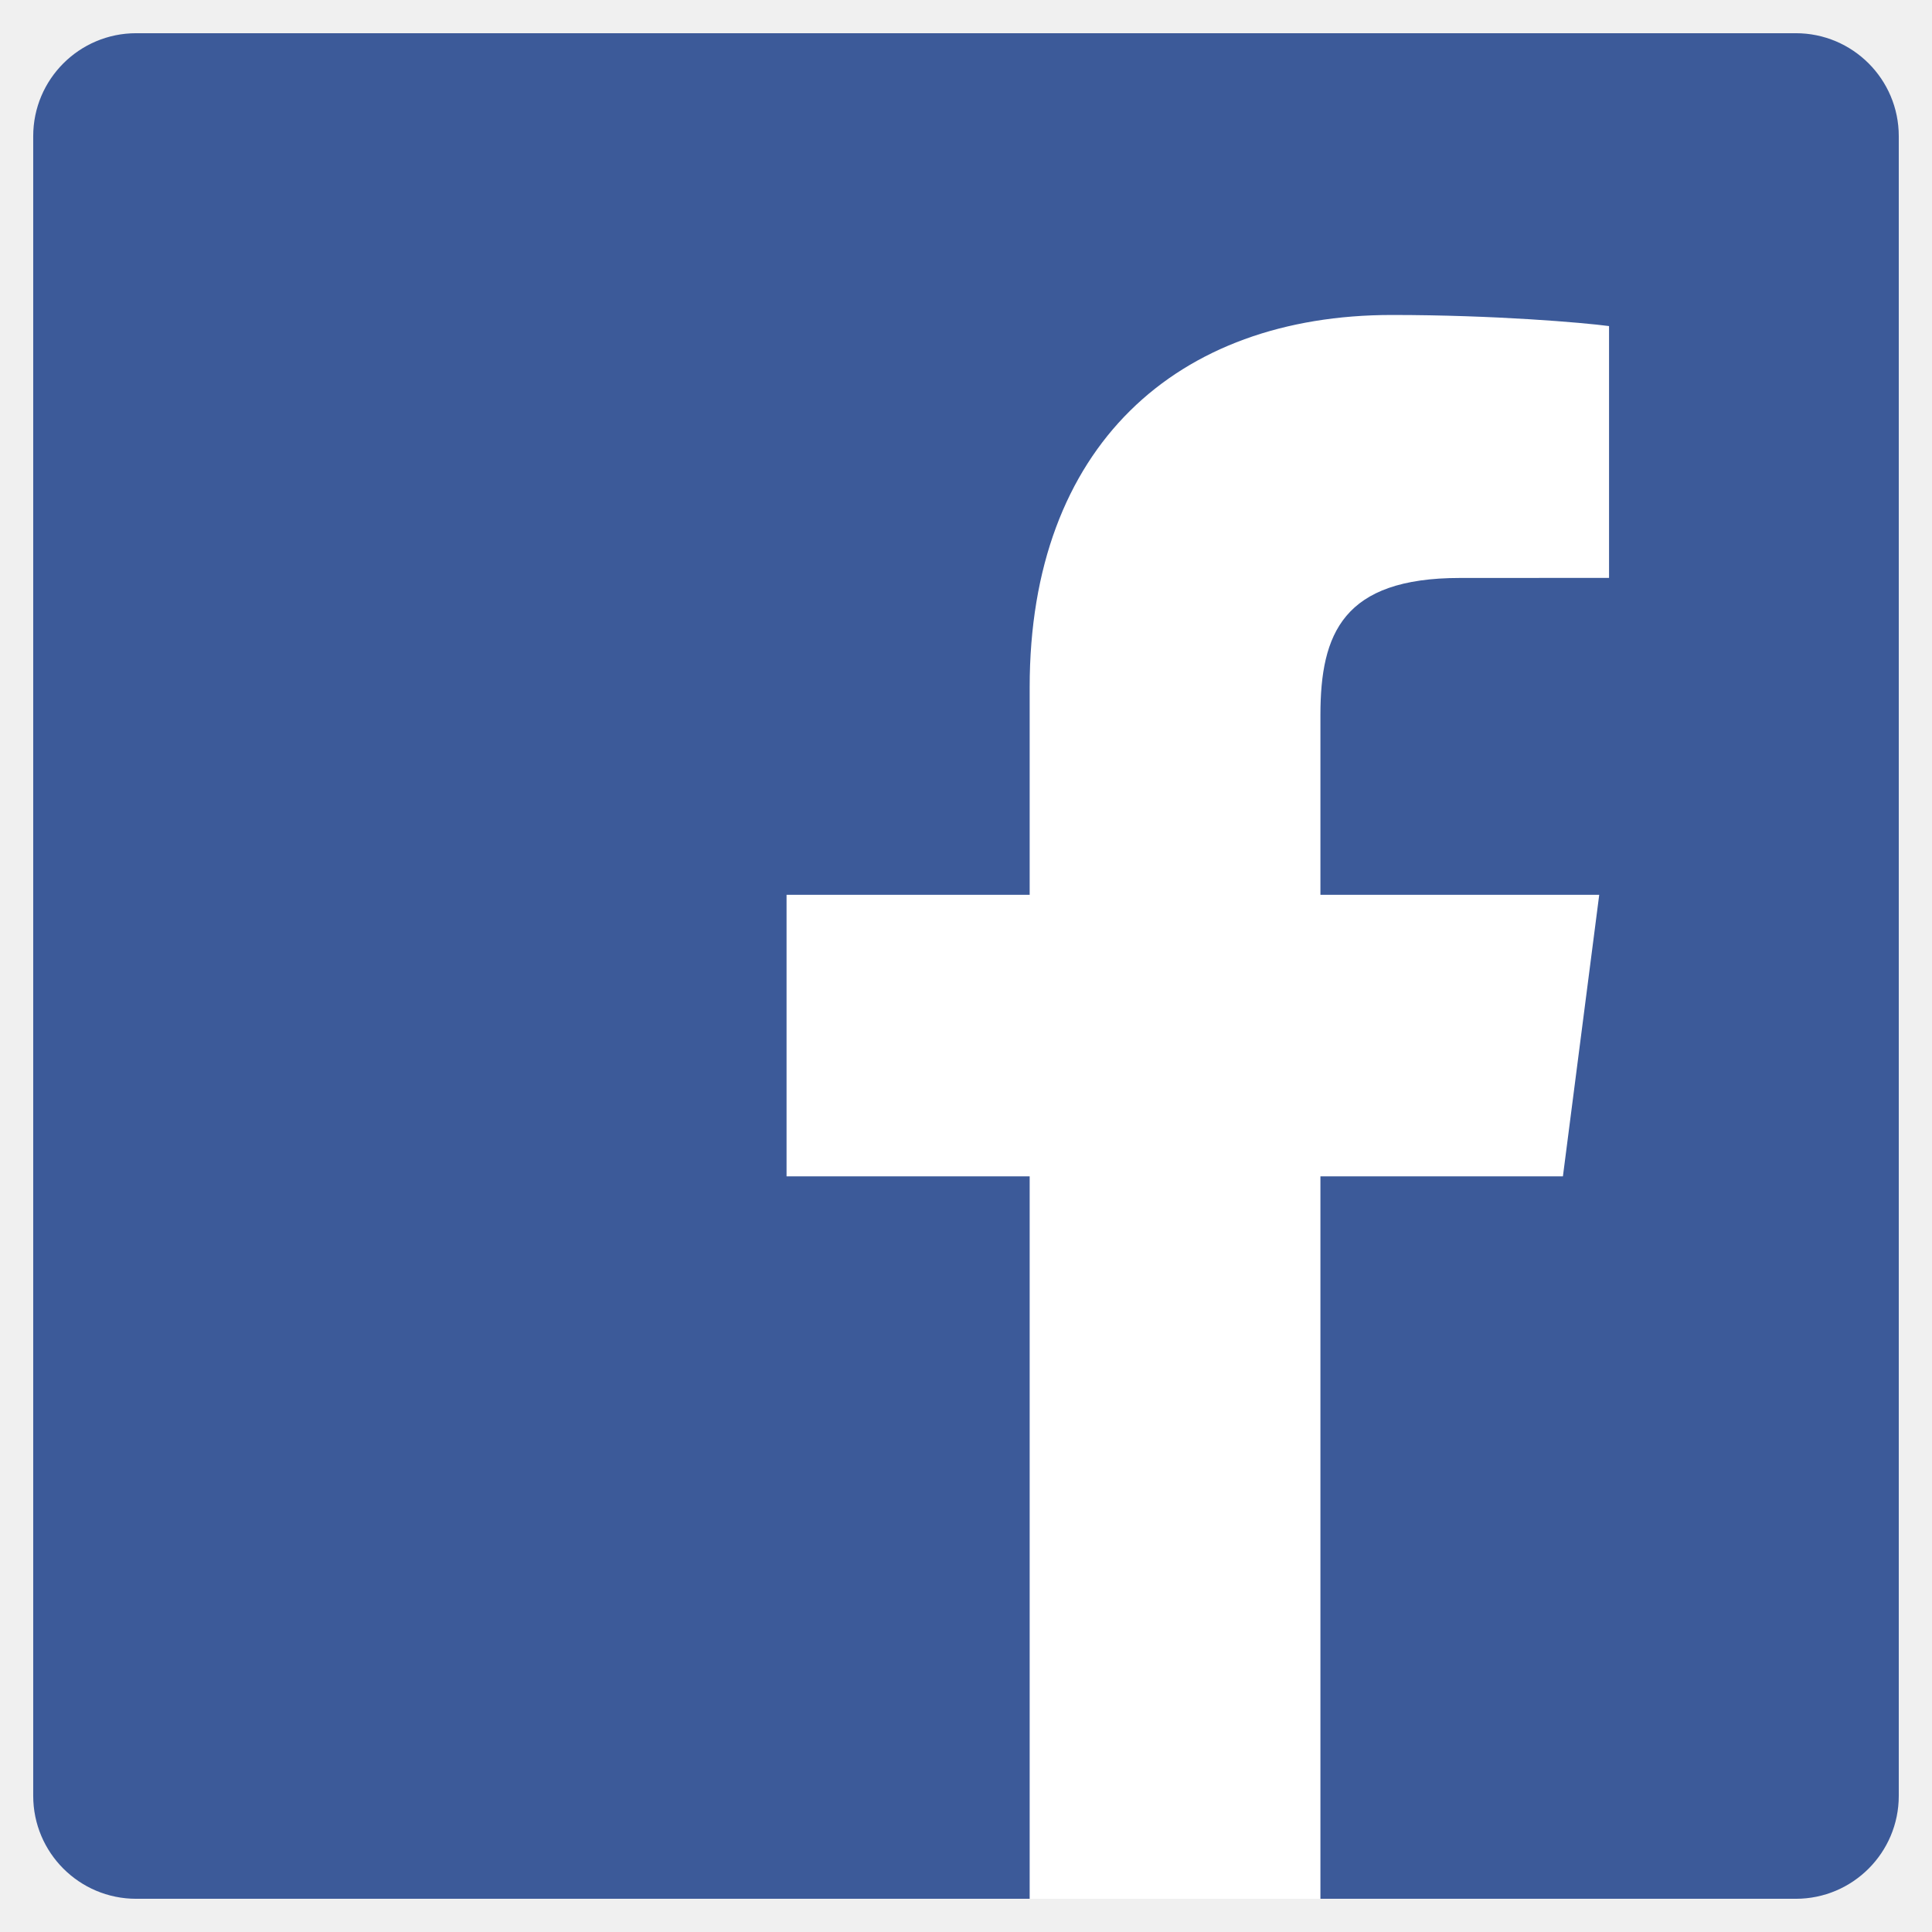
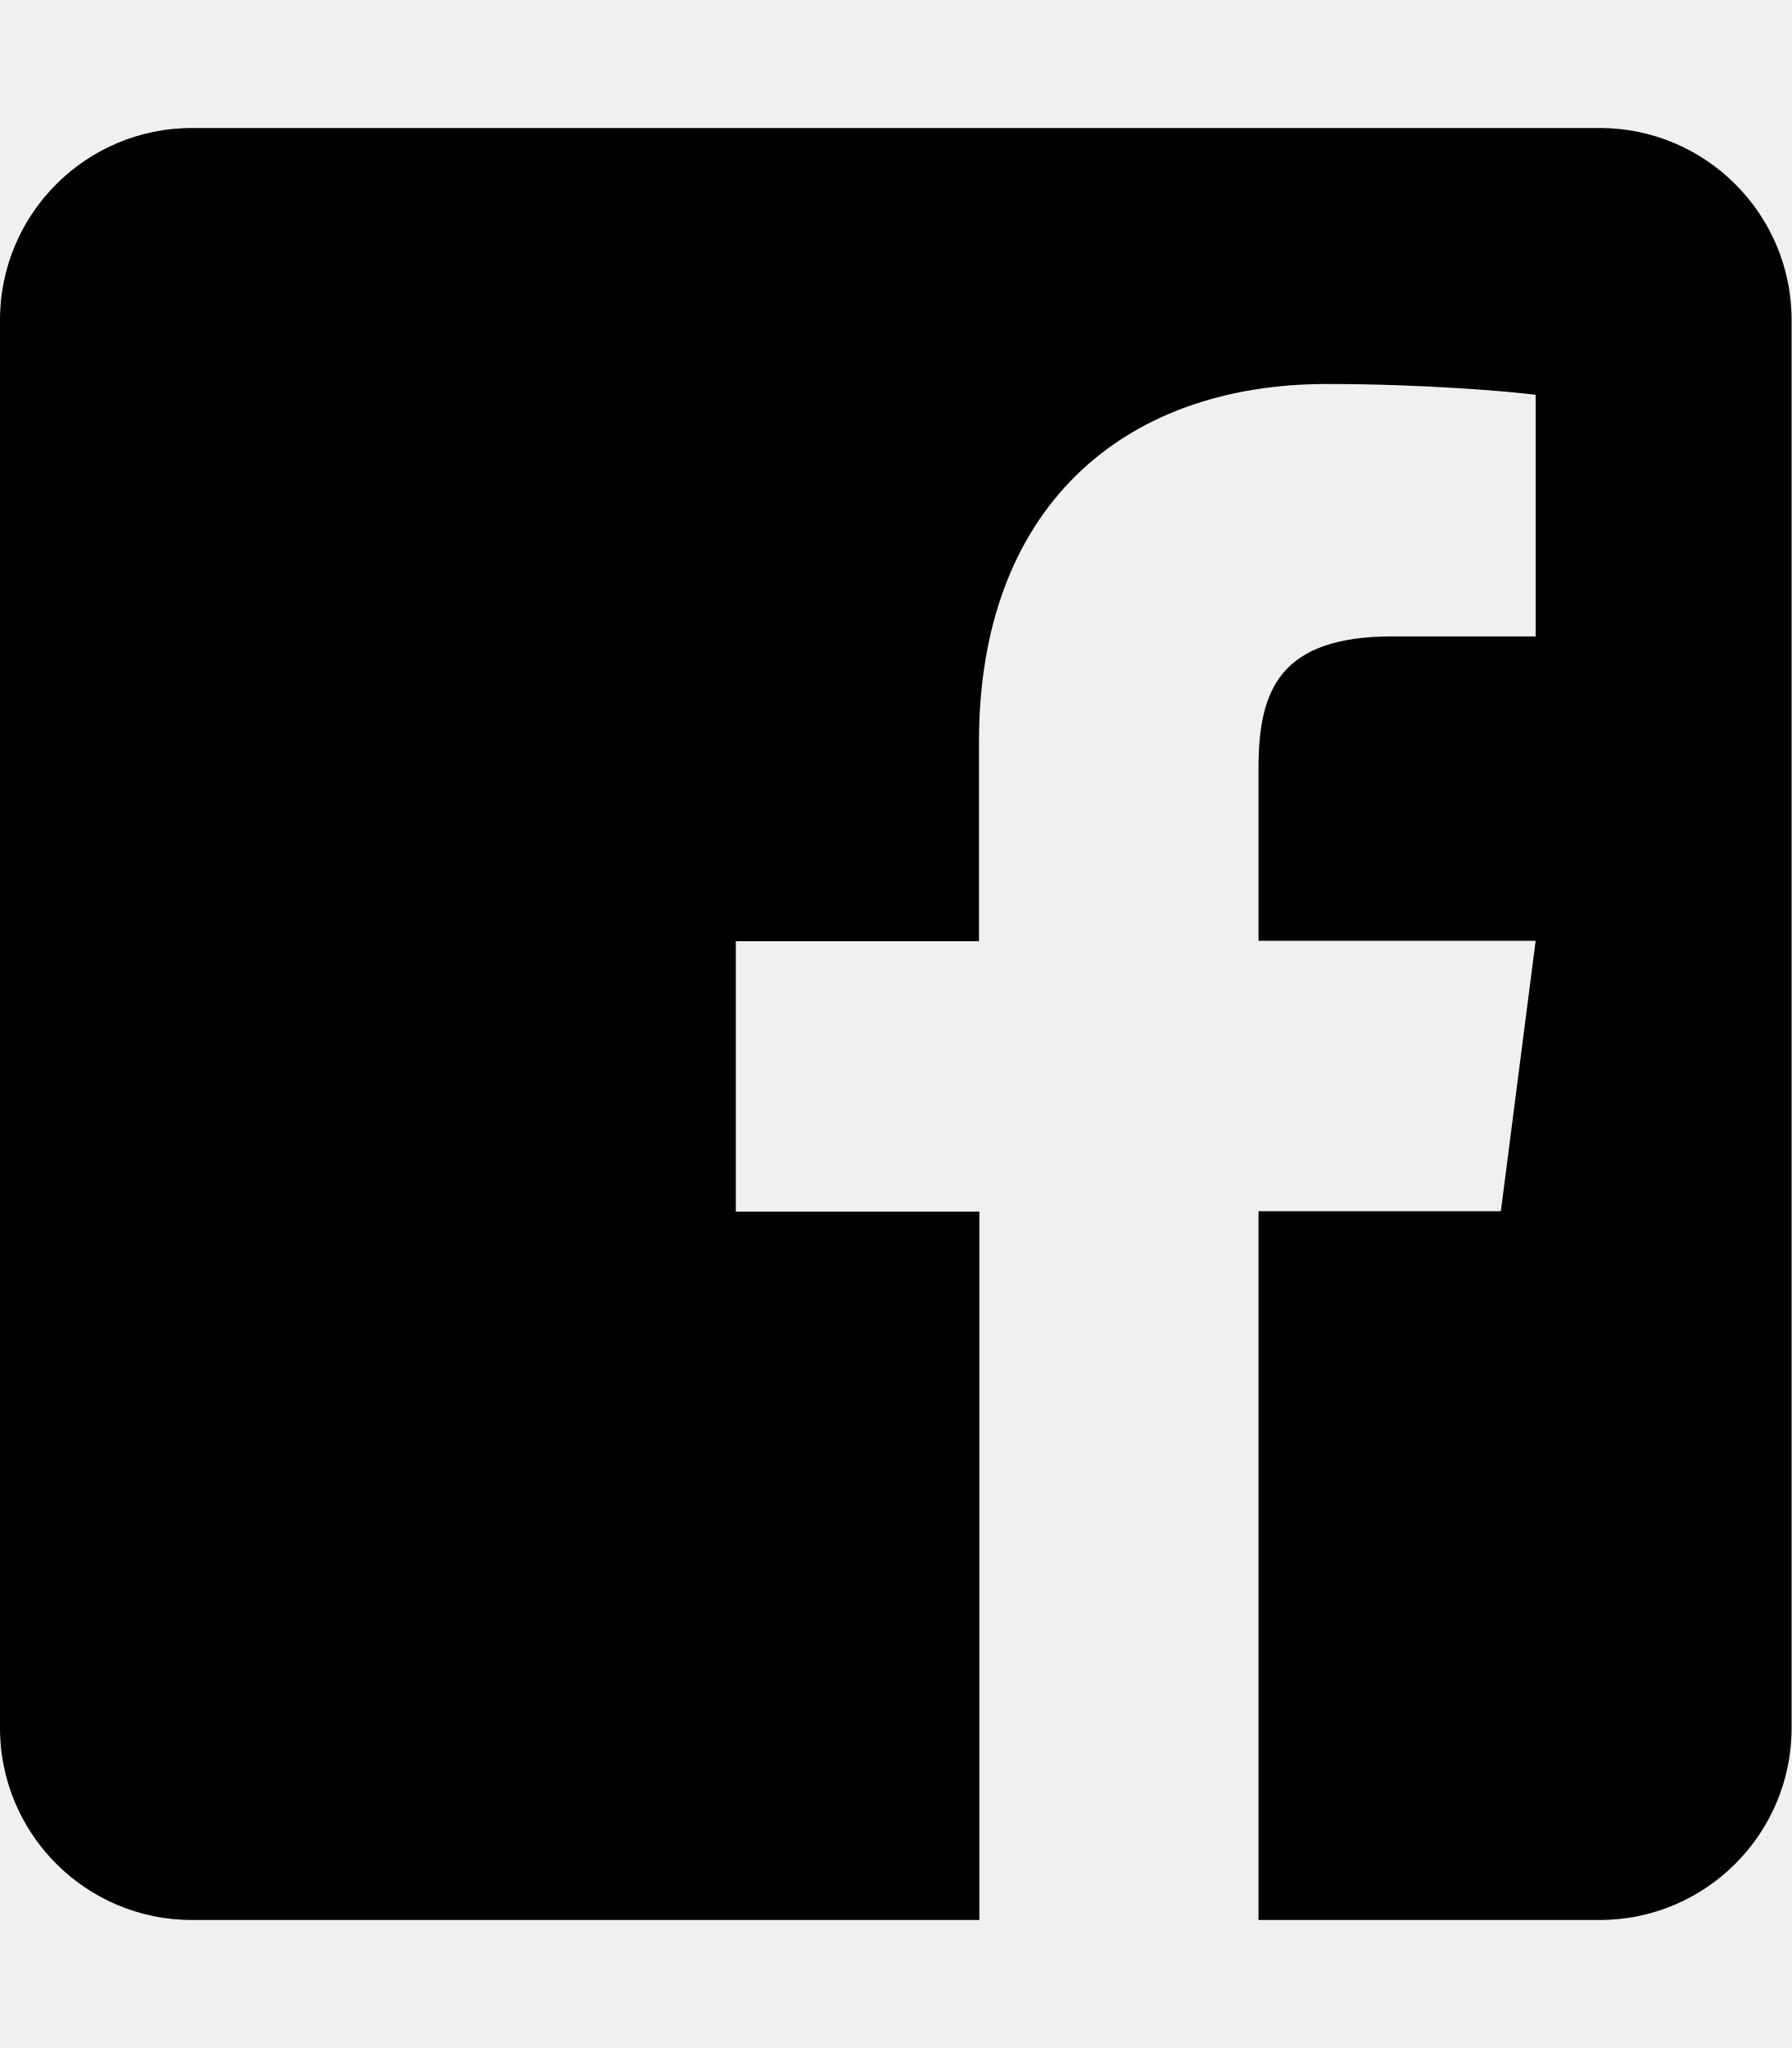
- <svg xmlns="http://www.w3.org/2000/svg" version="1.1" id="Layer_1" x="0px" y="0px" width="266.893px" height="266.895px" viewBox="0 0 266.893 266.895" enable-background="new 0 0 266.893 266.895" xml:space="preserve">
-   <path id="Blue_1_" fill="#3C5A99" d="M248.082,262.307c7.854,0,14.223-6.369,14.223-14.225V18.812  c0-7.857-6.368-14.224-14.223-14.224H18.812c-7.857,0-14.224,6.367-14.224,14.224v229.27c0,7.855,6.366,14.225,14.224,14.225  H248.082z" />
-   <path id="f" fill="#FFFFFF" d="M182.409,262.307v-99.803h33.499l5.016-38.895h-38.515V98.777c0-11.261,3.127-18.935,19.275-18.935  l20.596-0.009V45.045c-3.562-0.474-15.788-1.533-30.012-1.533c-29.695,0-50.025,18.126-50.025,51.413v28.684h-33.585v38.895h33.585  v99.803H182.409z" />
+ <svg viewBox="0 0 448 512" id="facebook-square" width="100%" height="100%">
+   <path fill="currentColor" d="M448 80v352c0 26.5-21.5 48-48 48h-85.3V302.8h60.6l8.7-67.6h-69.3V192c0-19.6 5.4-32.9 33.5-32.9H384V98.7c-6.2-.8-27.4-2.7-52.2-2.7-51.6 0-87 31.5-87 89.4v49.9H184v67.6h60.9V480H48c-26.5 0-48-21.5-48-48V80c0-26.5 21.5-48 48-48h352c26.5 0 48 21.5 48 48z" />
</svg>
